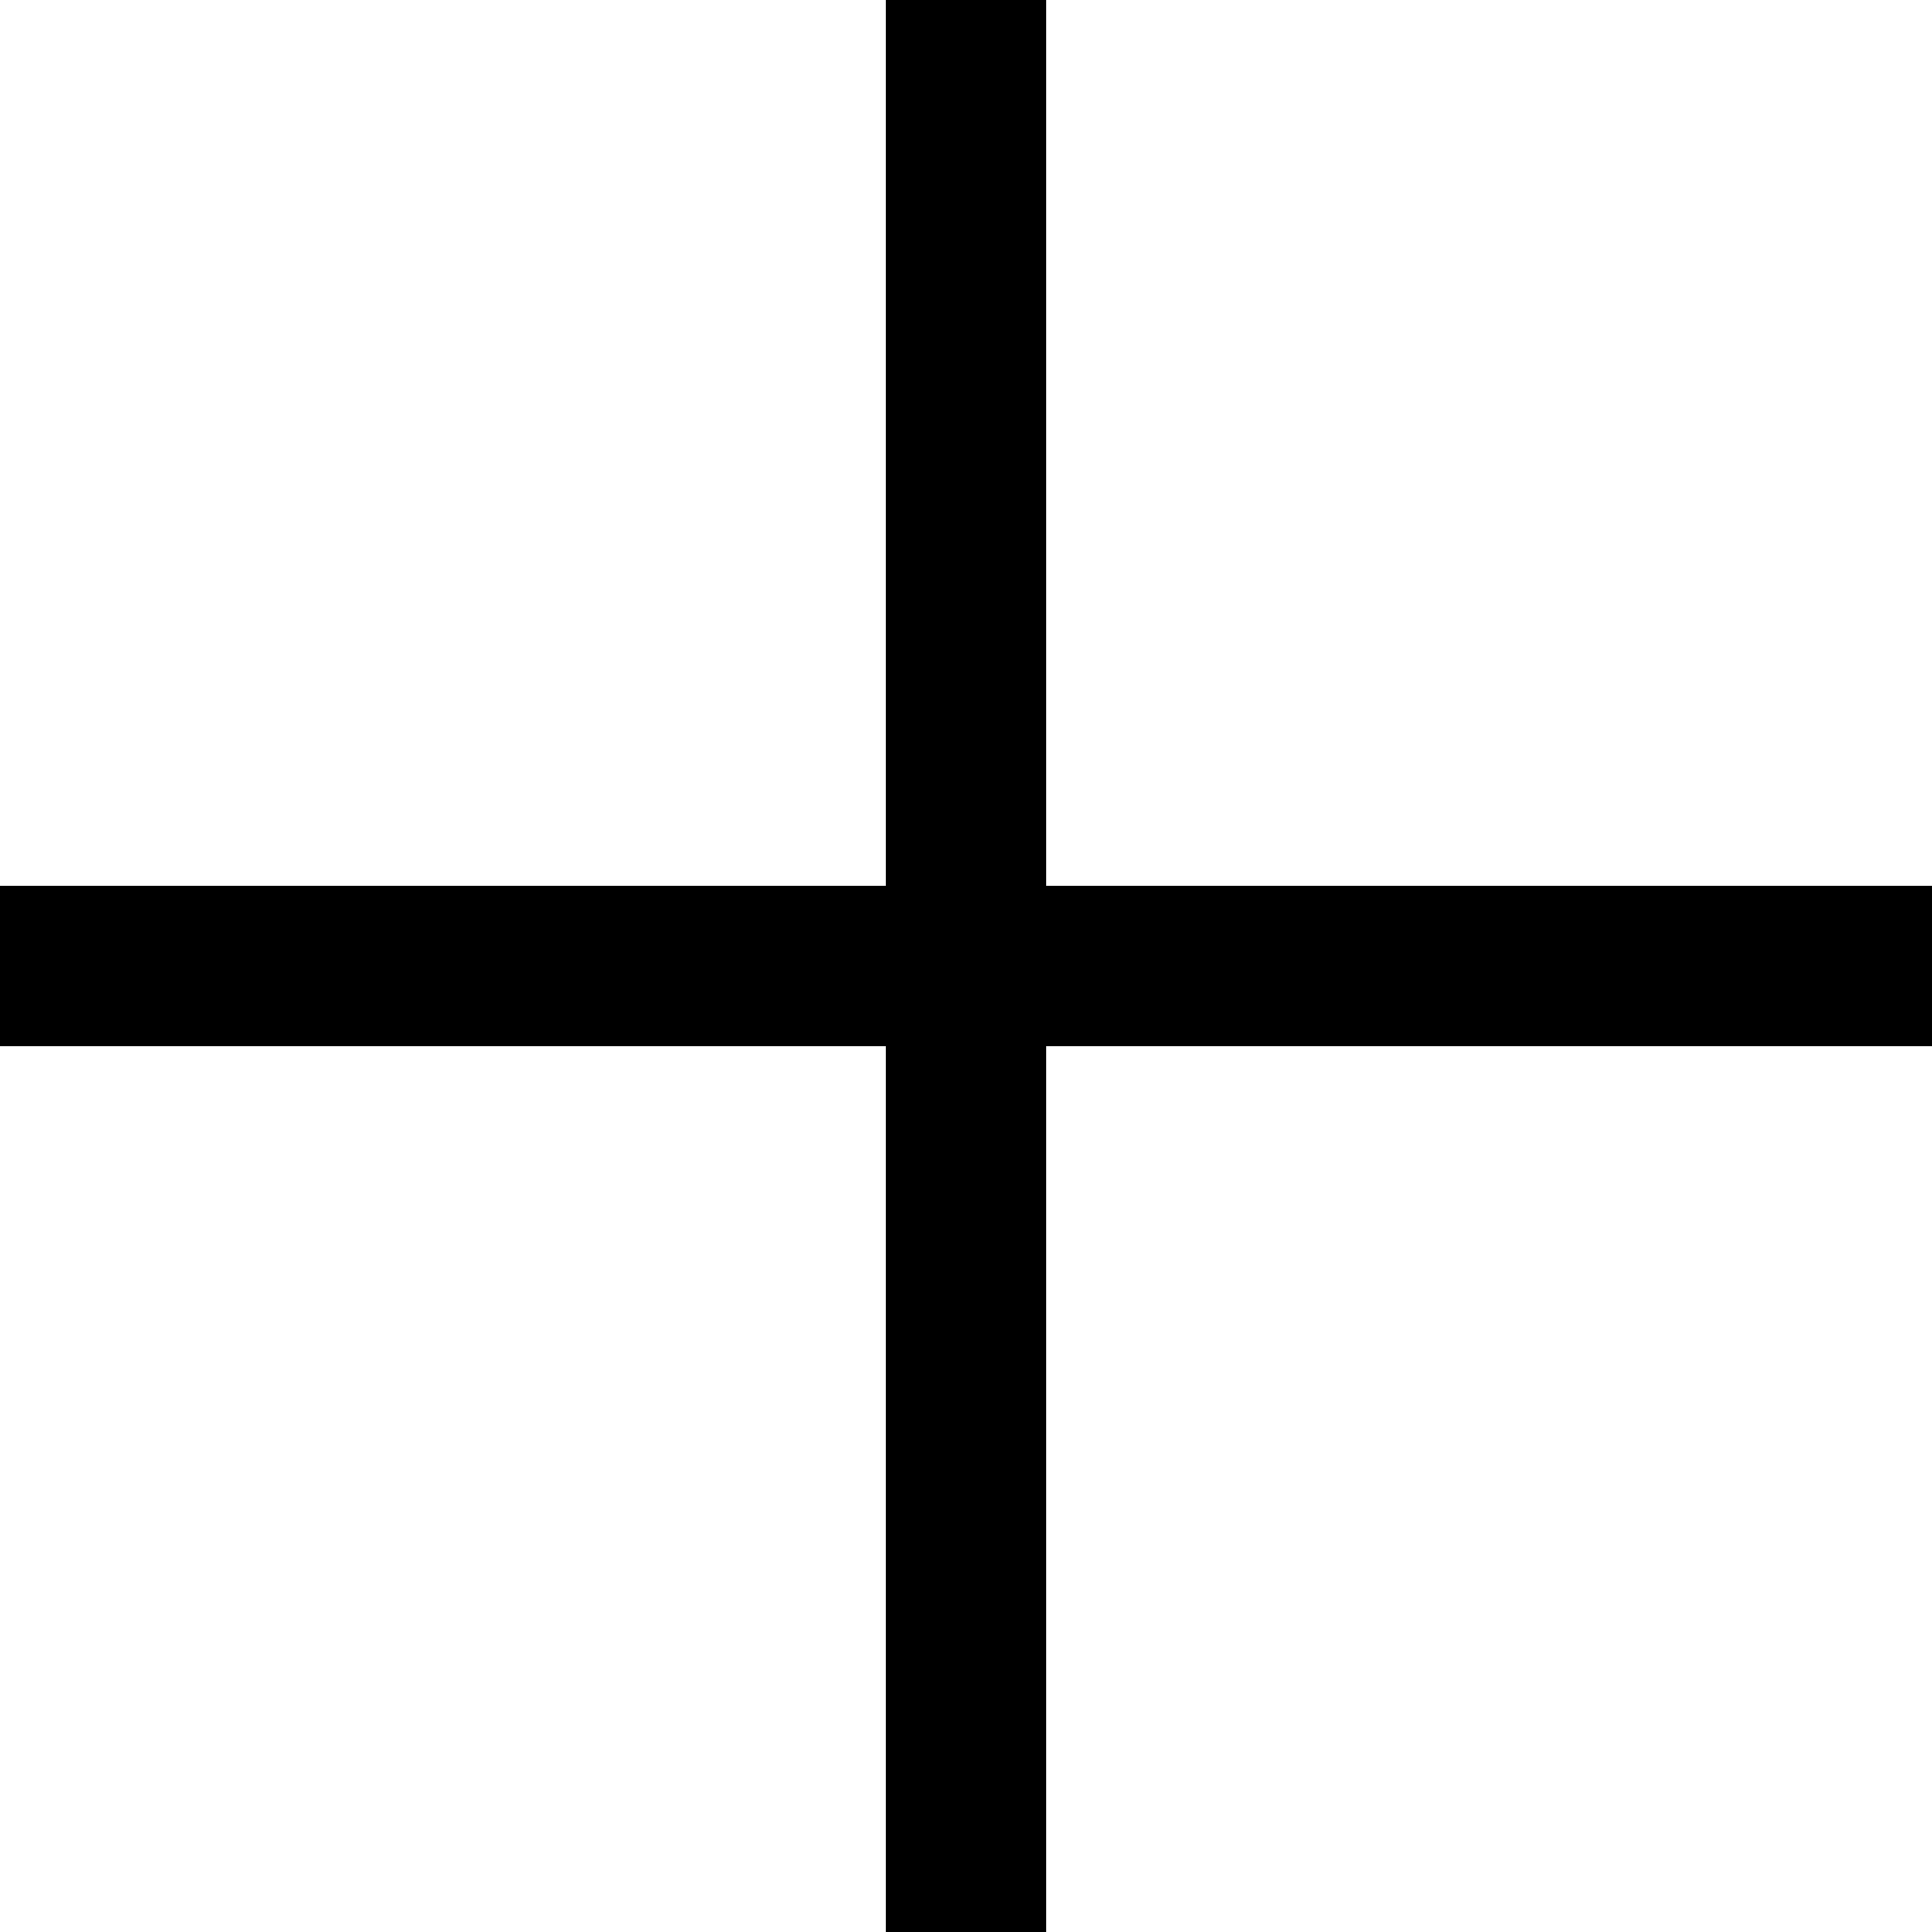
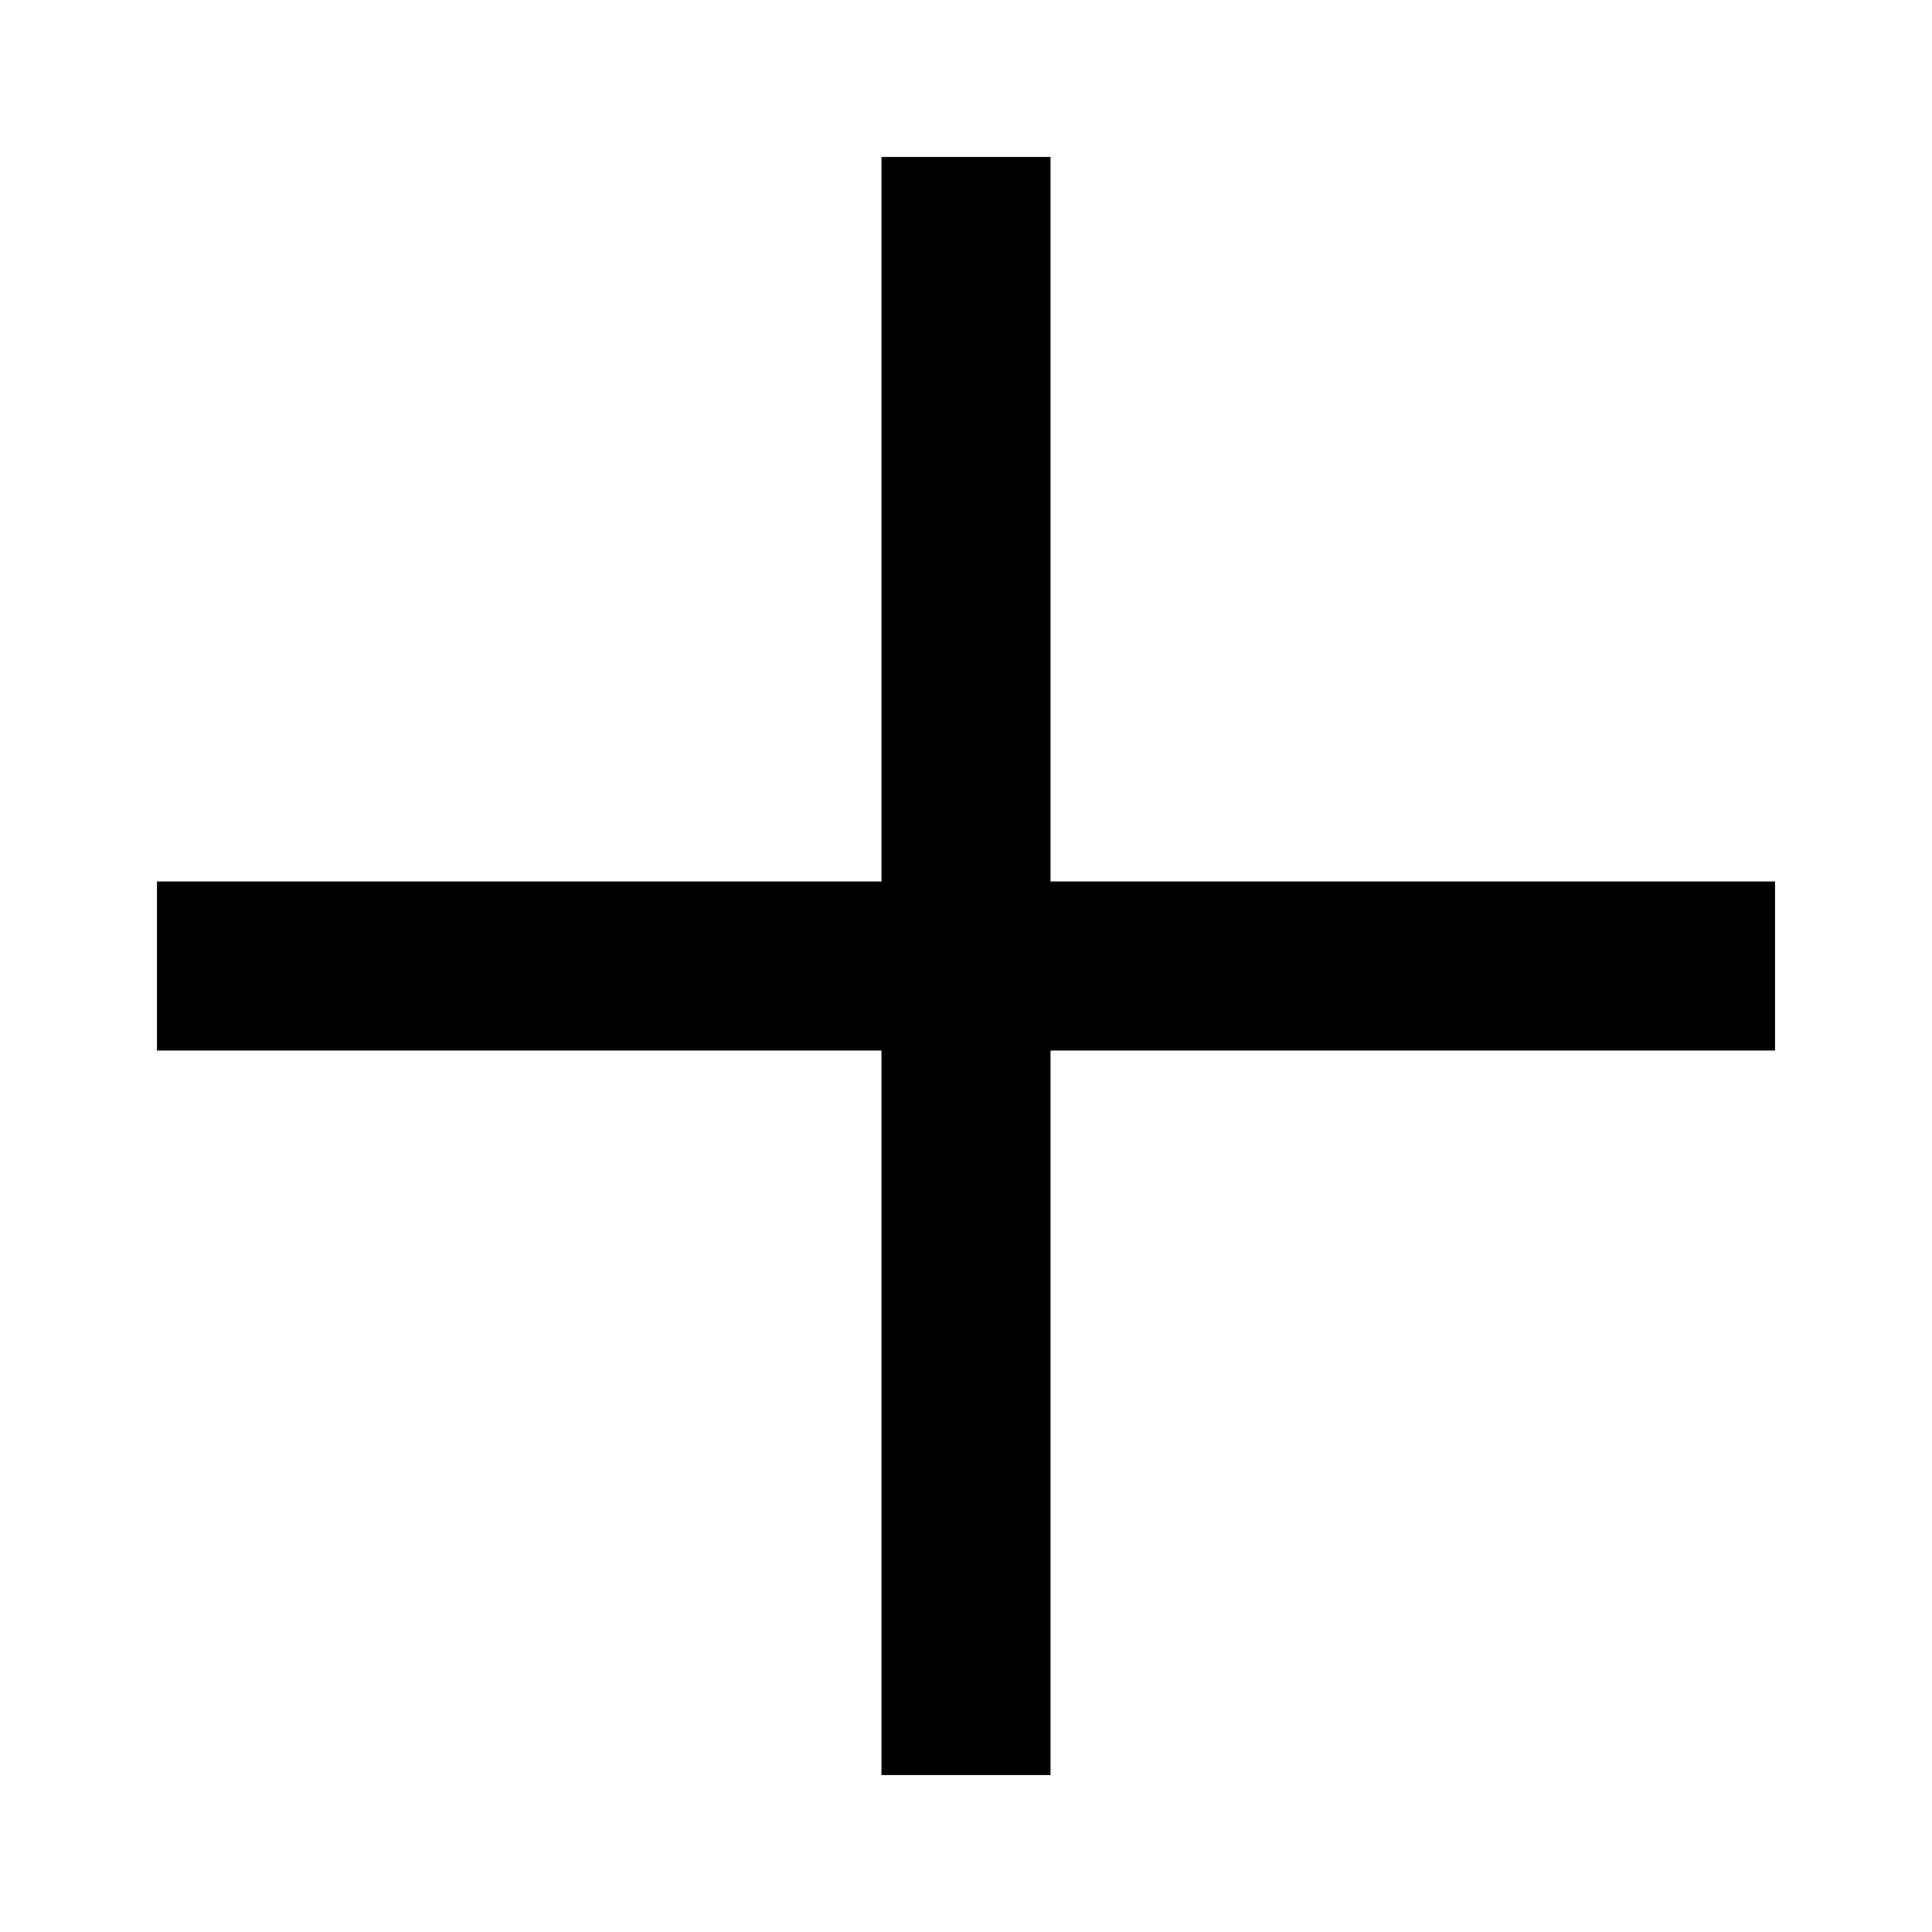
- <svg xmlns="http://www.w3.org/2000/svg" version="1.1" id="Layer_1" x="0px" y="0px" viewBox="0 0 24 24" style="enable-background:new 0 0 24 24;" xml:space="preserve">
-   <polygon points="24,11 13,11 13,0 11,0 11,11 0,11 0,13 11,13 11,24 13,24 13,13 24,13 " />
+ <svg xmlns="http://www.w3.org/2000/svg" version="1.1" id="Layer_1" x="0px" y="0px" viewBox="0 0 16 16" style="enable-background:new 0 0 16 16;" xml:space="preserve">
+   <polygon points="14.7,7.3 8.7,7.3 8.7,1.3 7.3,1.3 7.3,7.3 1.3,7.3 1.3,8.7 7.3,8.7 7.3,14.7 8.7,14.7 8.7,8.7 14.7,8.7 " />
</svg>
